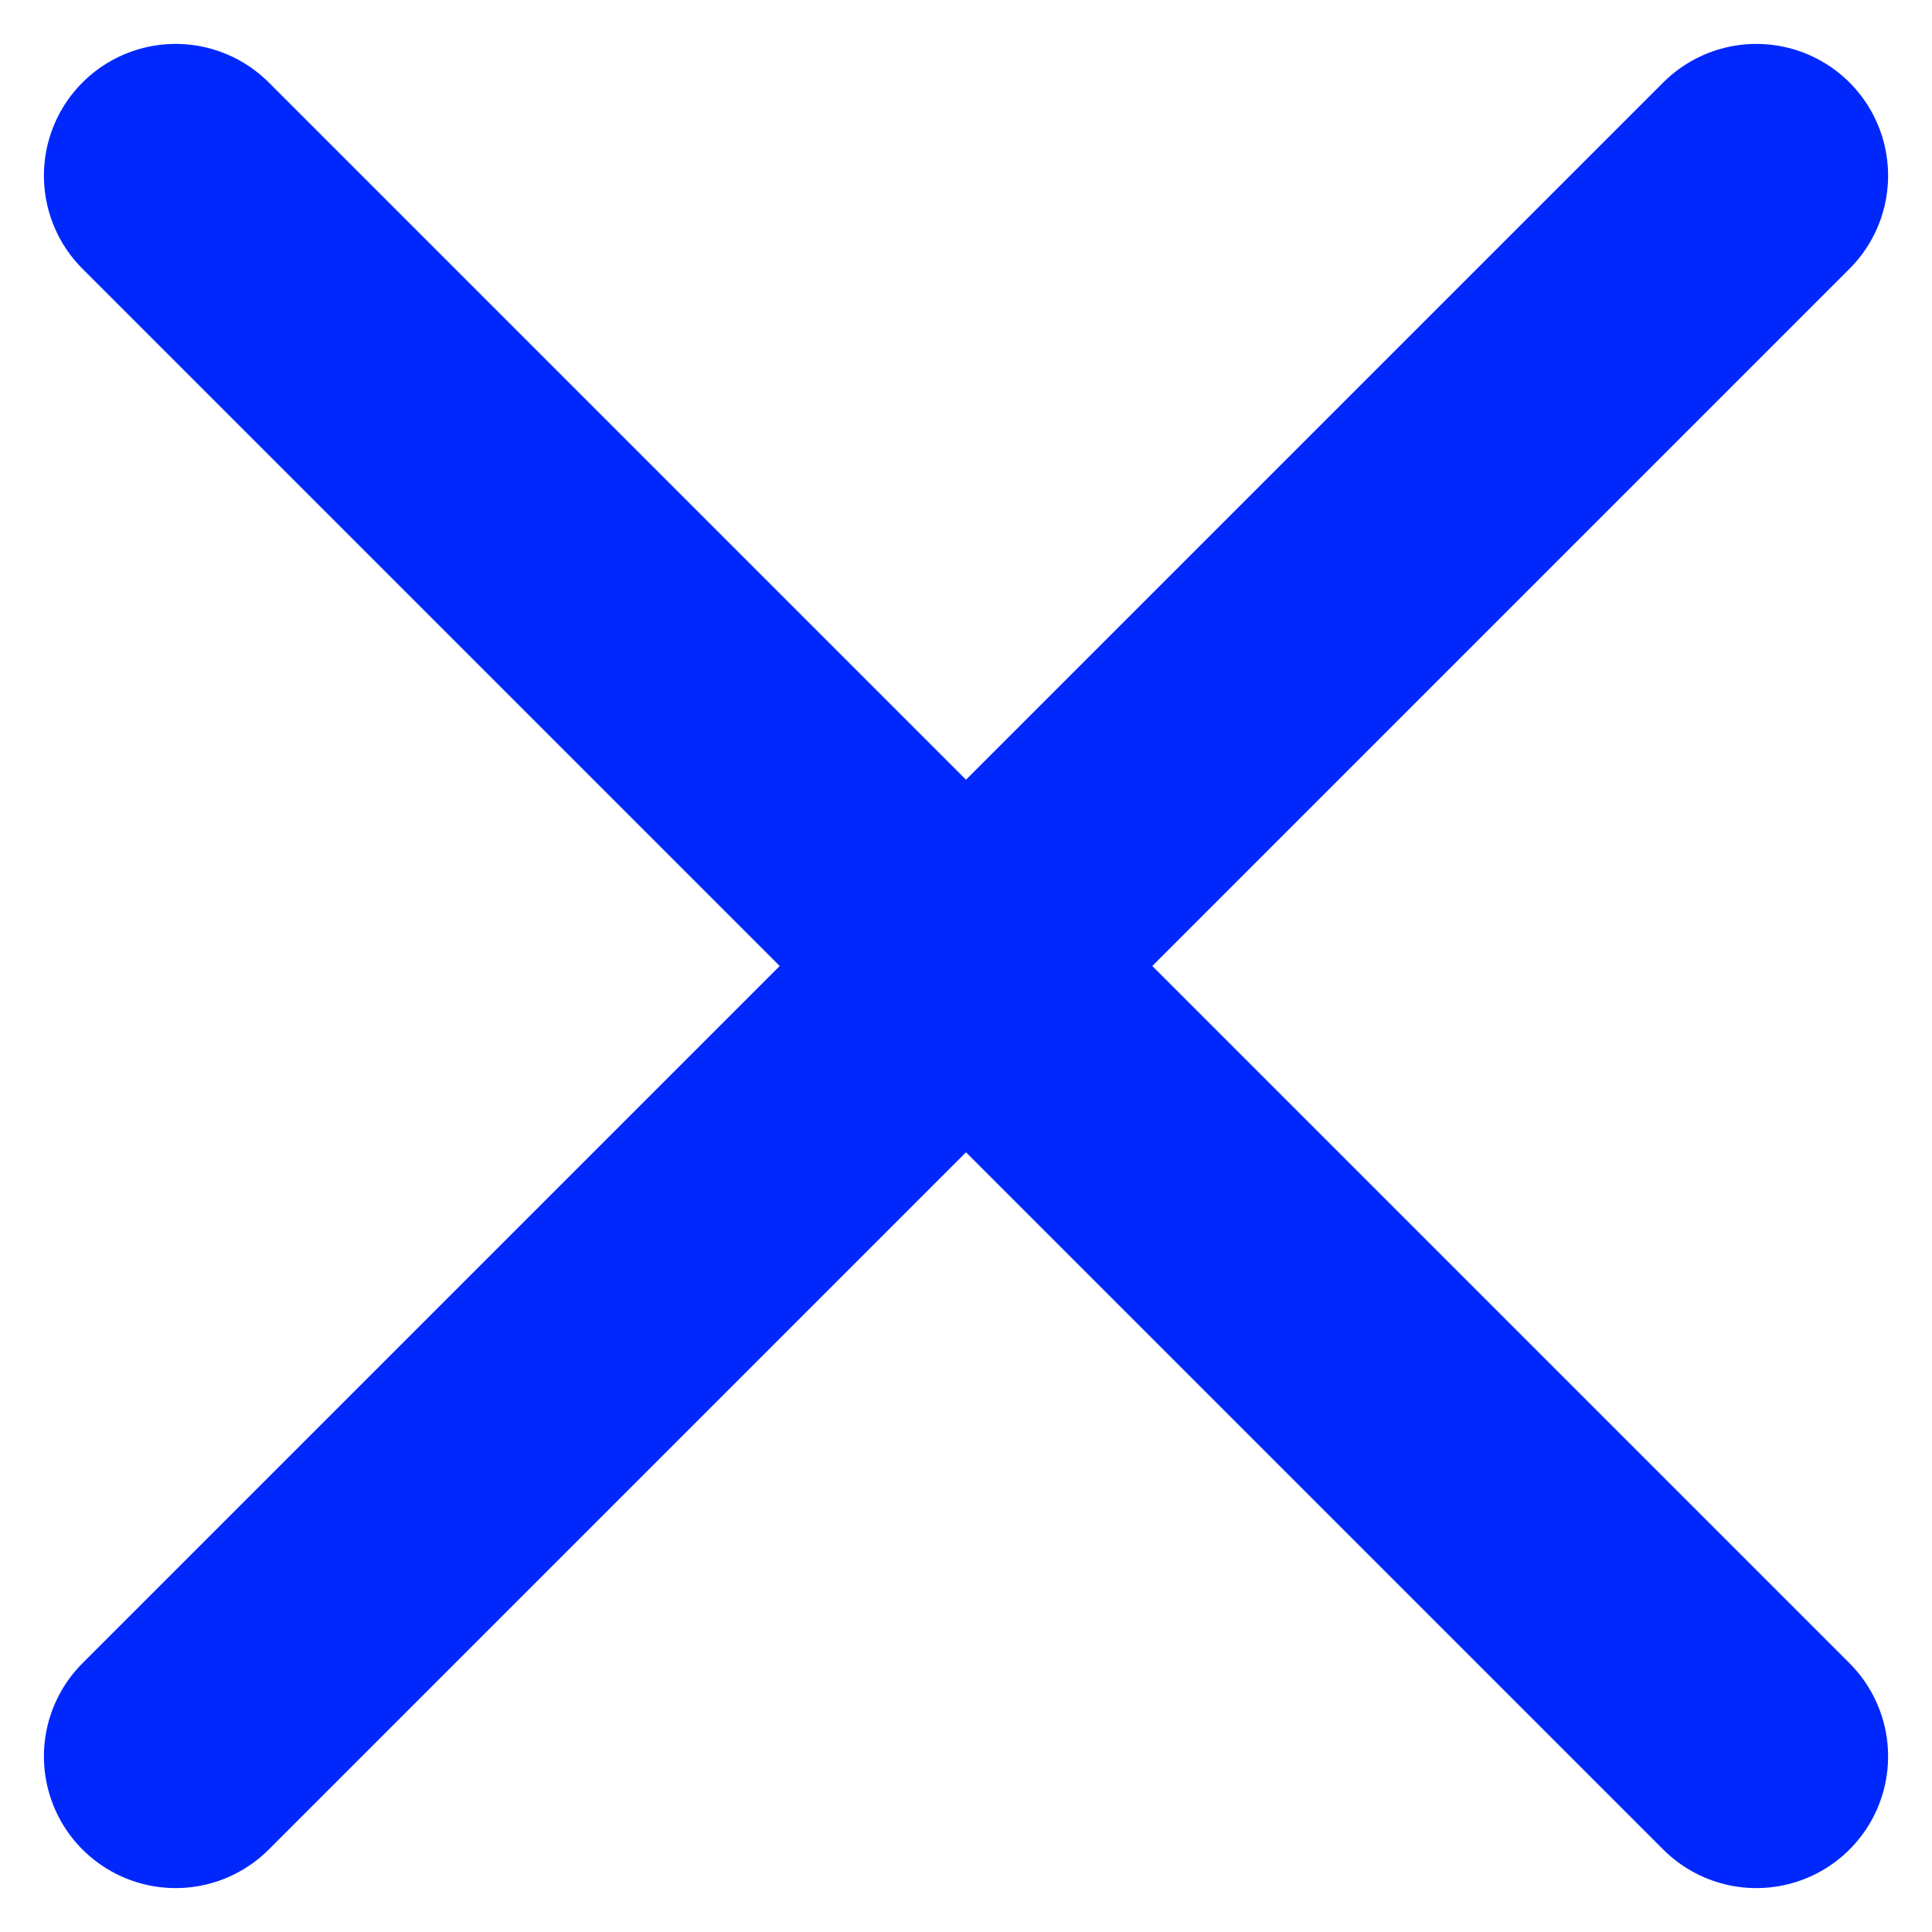
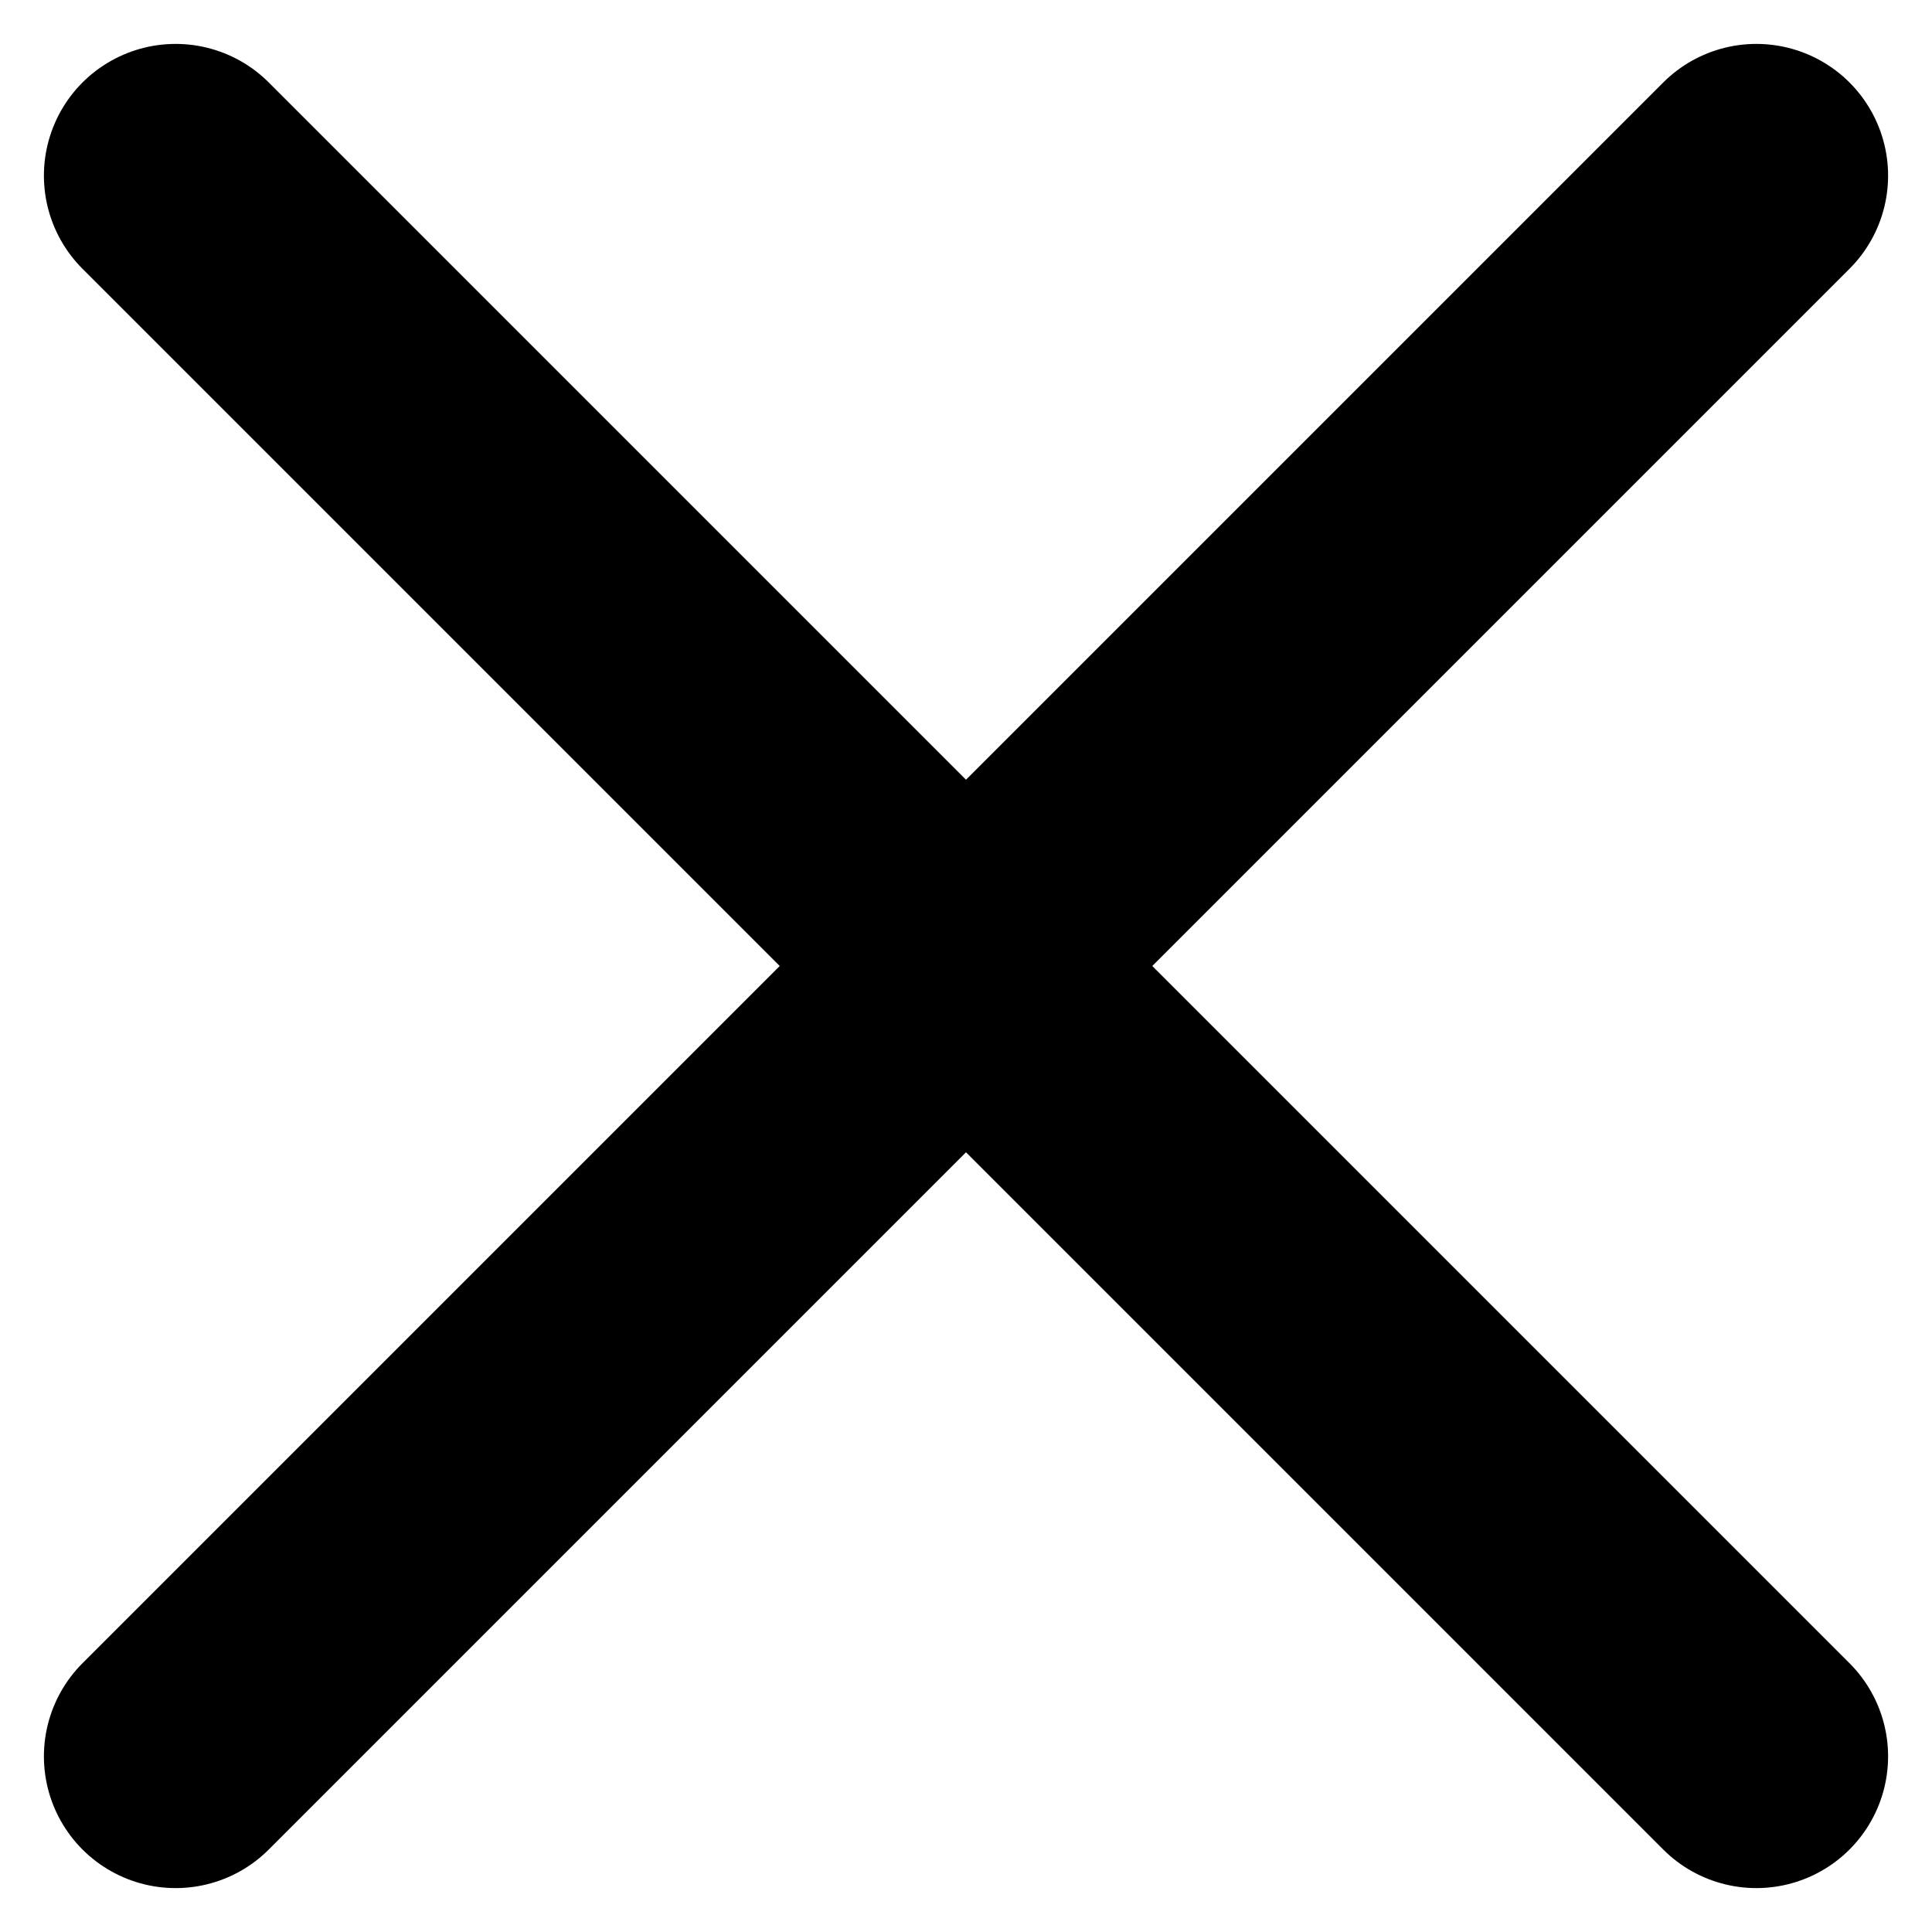
<svg xmlns="http://www.w3.org/2000/svg" width="22" height="22" viewBox="0 0 22 22" fill="currentColor">
-   <path d="M20 2L2 20M2 2L20 20" stroke="#0028FD" stroke-width="3" stroke-linecap="round" stroke-linejoin="round" />
+   <path d="M20 2L2 20M2 2L20 20" stroke="currentColor" stroke-width="3" stroke-linecap="round" stroke-linejoin="round" />
</svg>
